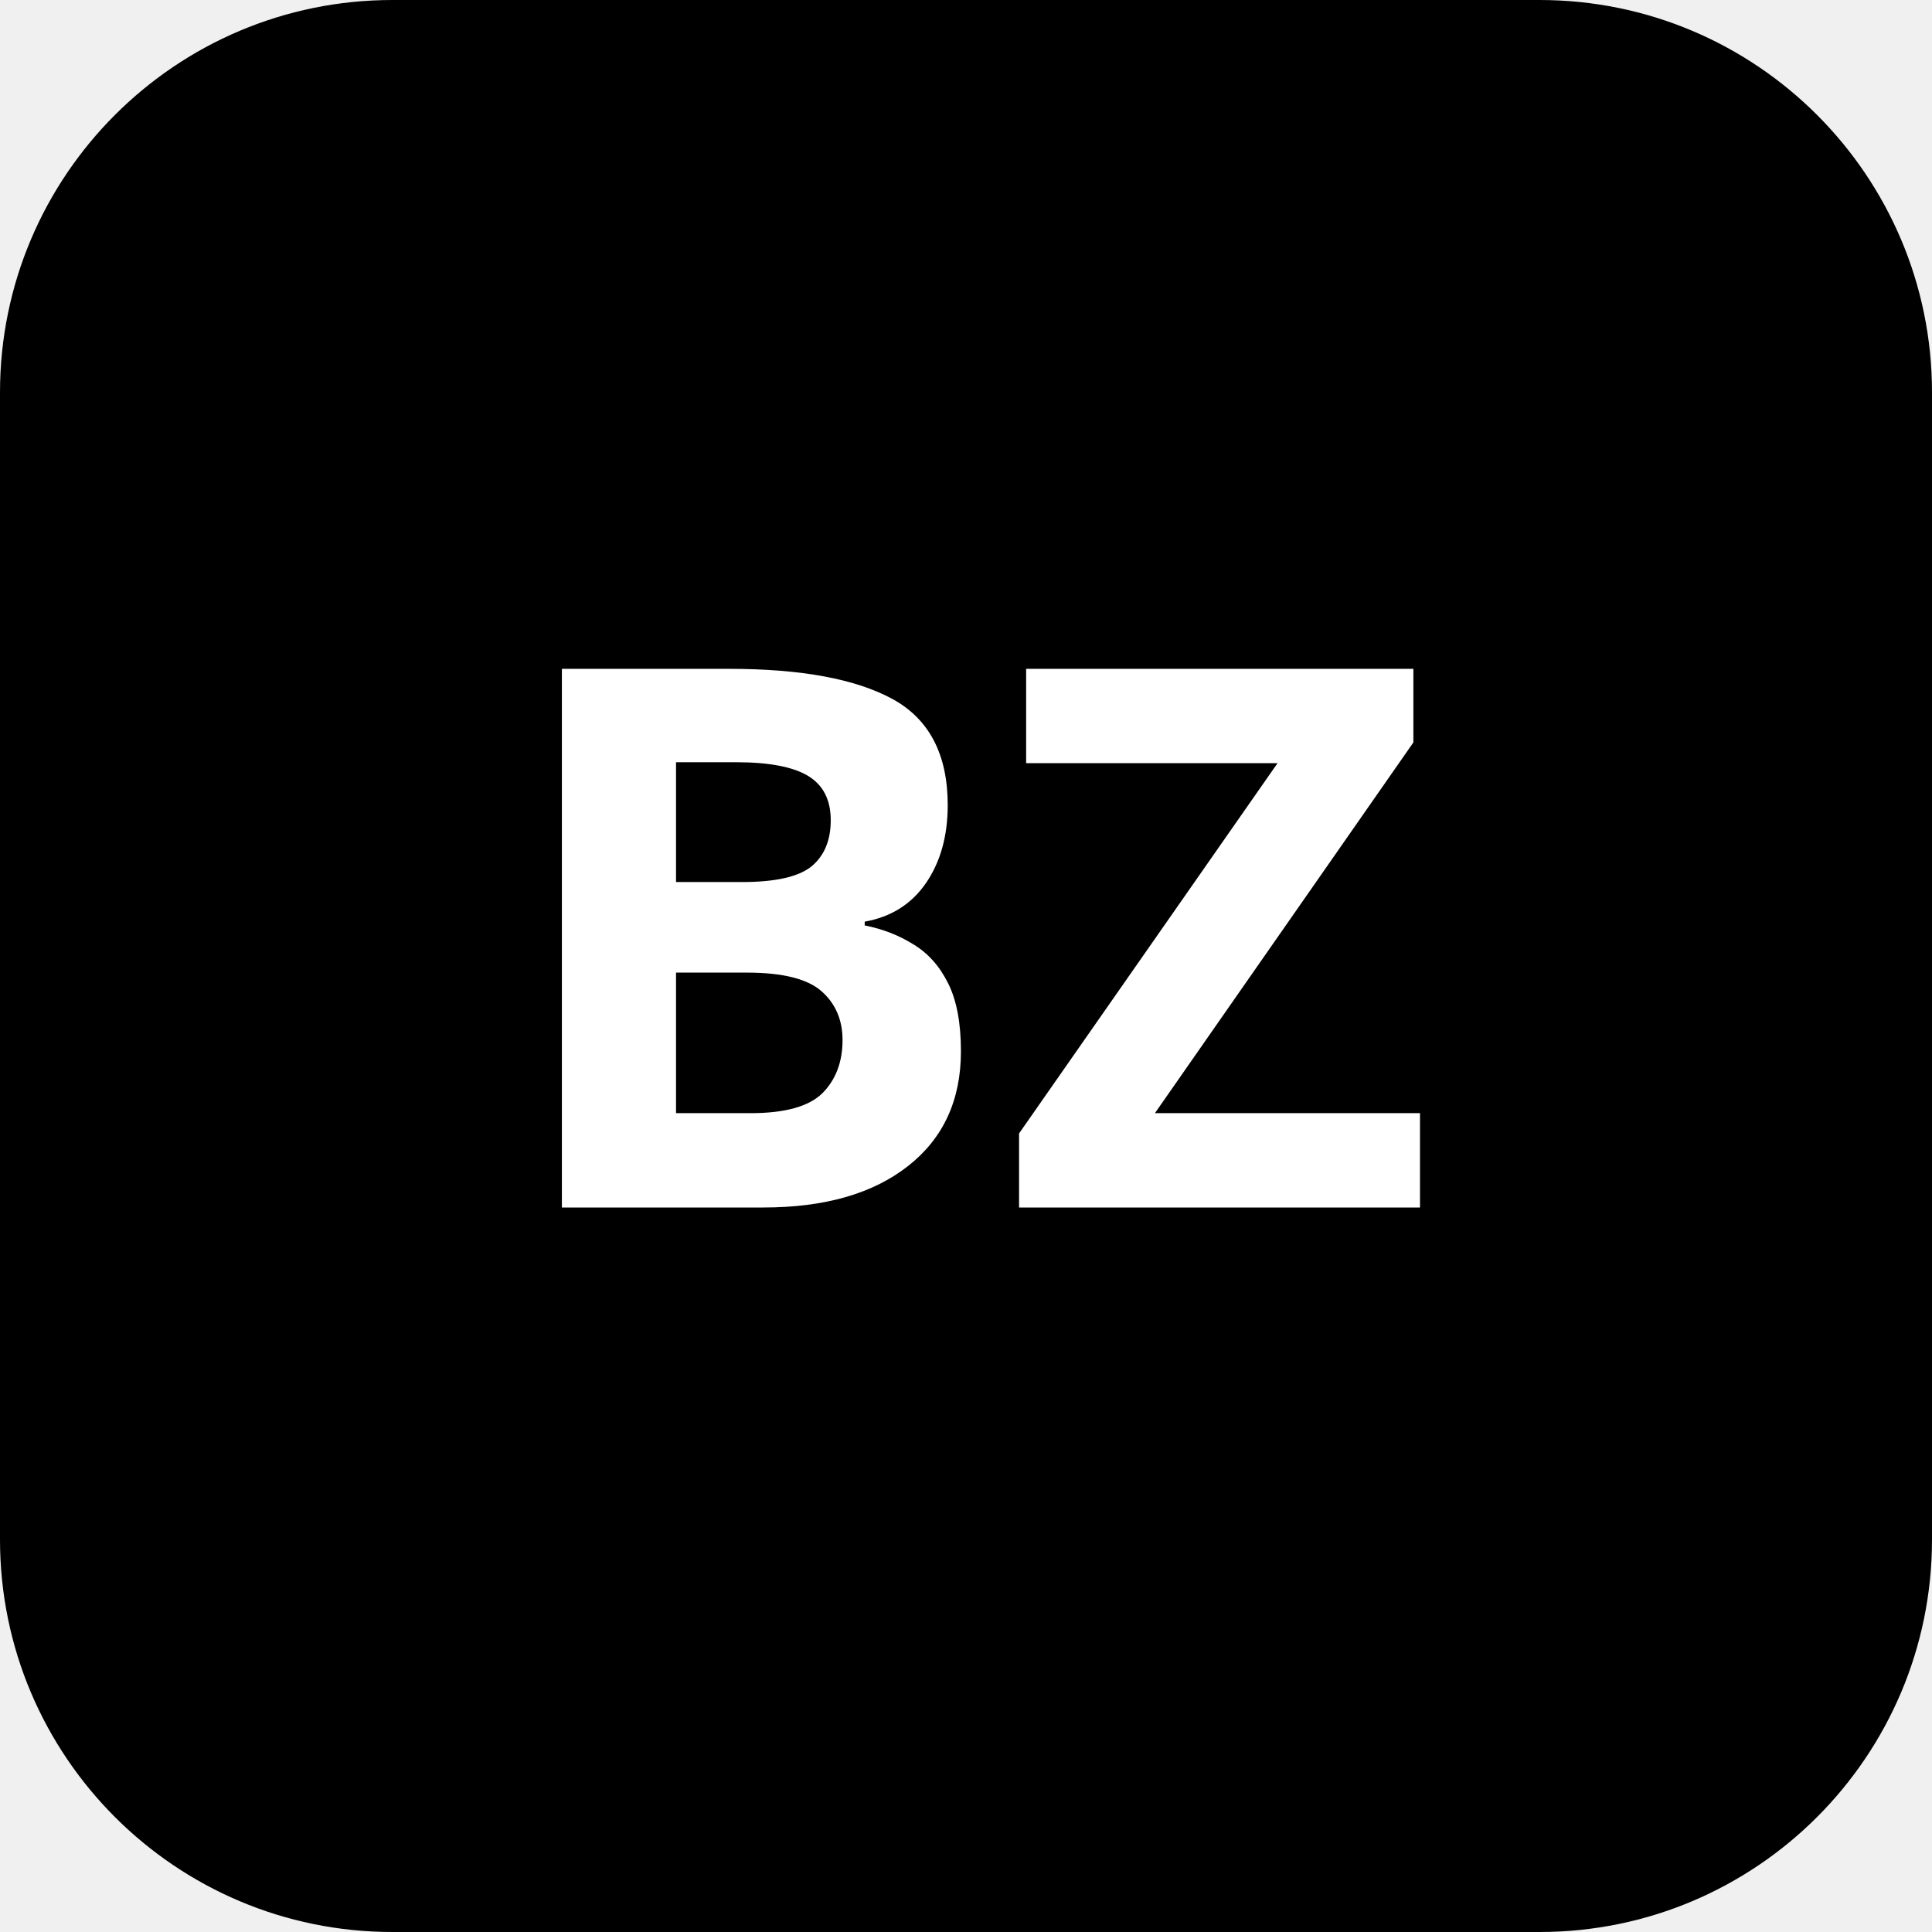
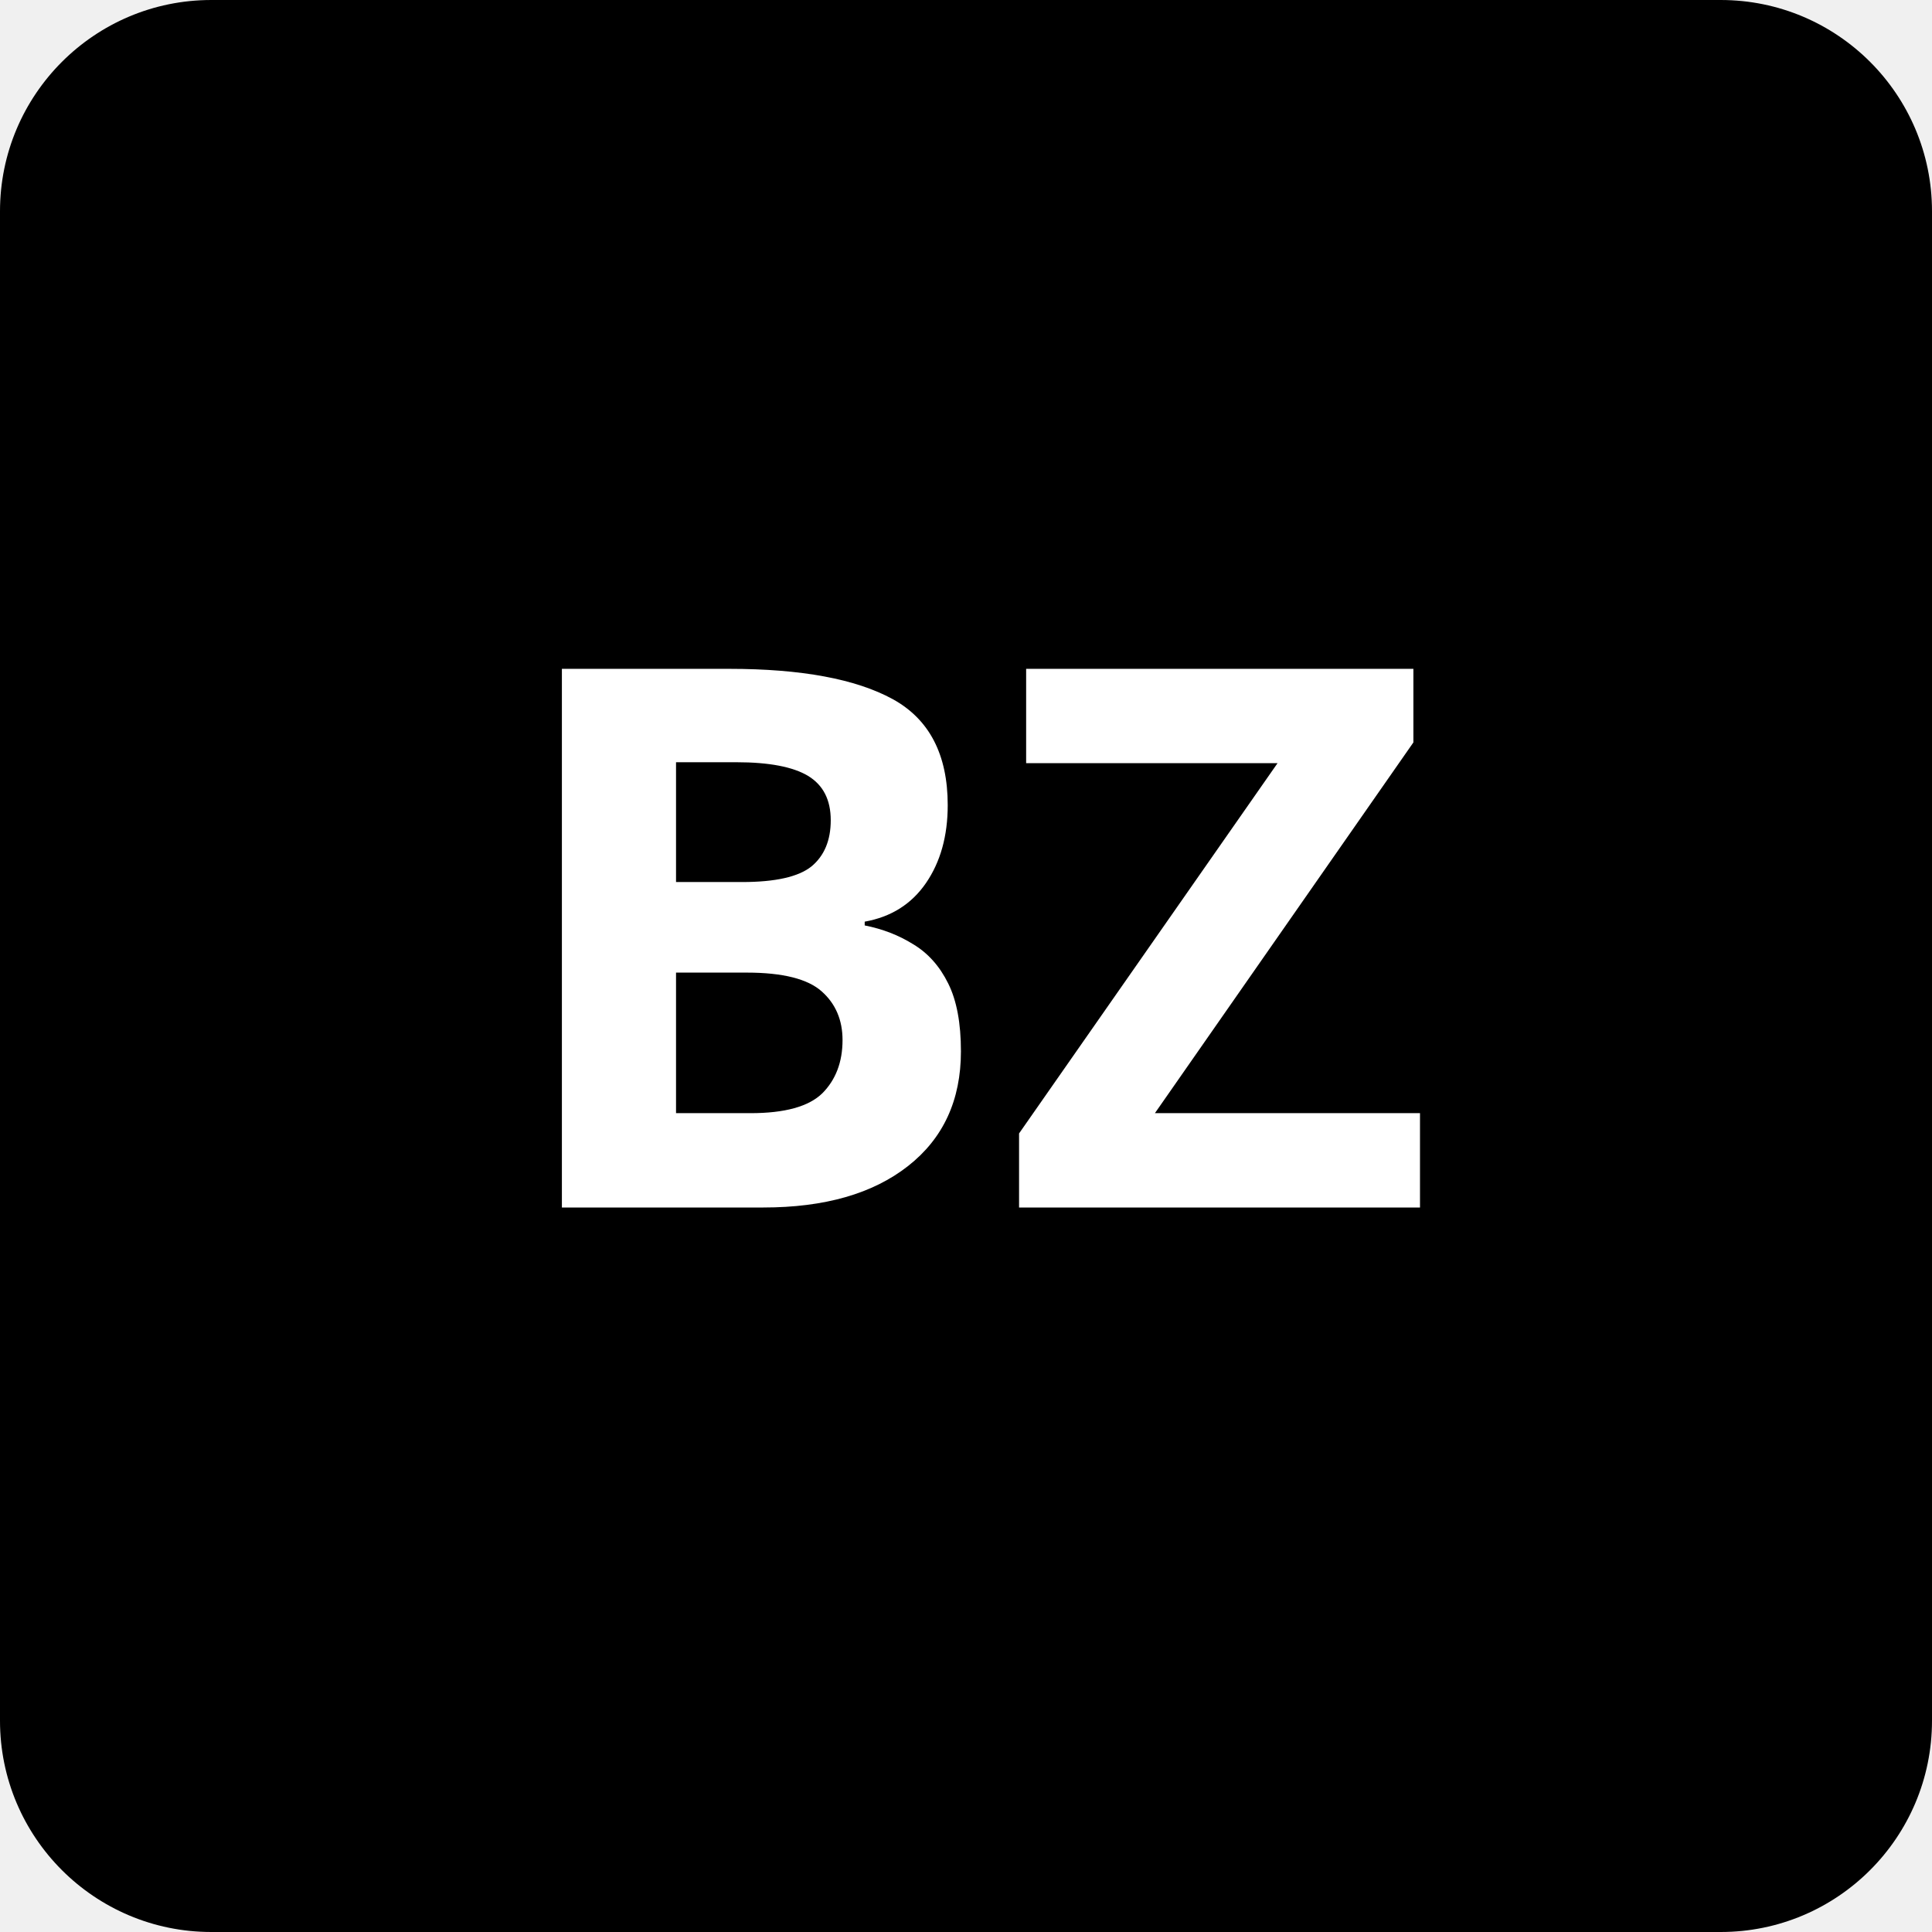
<svg xmlns="http://www.w3.org/2000/svg" viewBox="0 0 64 64">
-   <rect width="64" height="64" rx="13" fill="oklch(0.42 0.14 290)" />
+   <rect width="64" height="64" rx="7" fill="oklch(0.49 0.18 30)" />
  <text x="32" y="40" text-anchor="middle" fill="white" font-family="system-ui,sans-serif" font-size="25" font-weight="600">BZ</text>
</svg>
